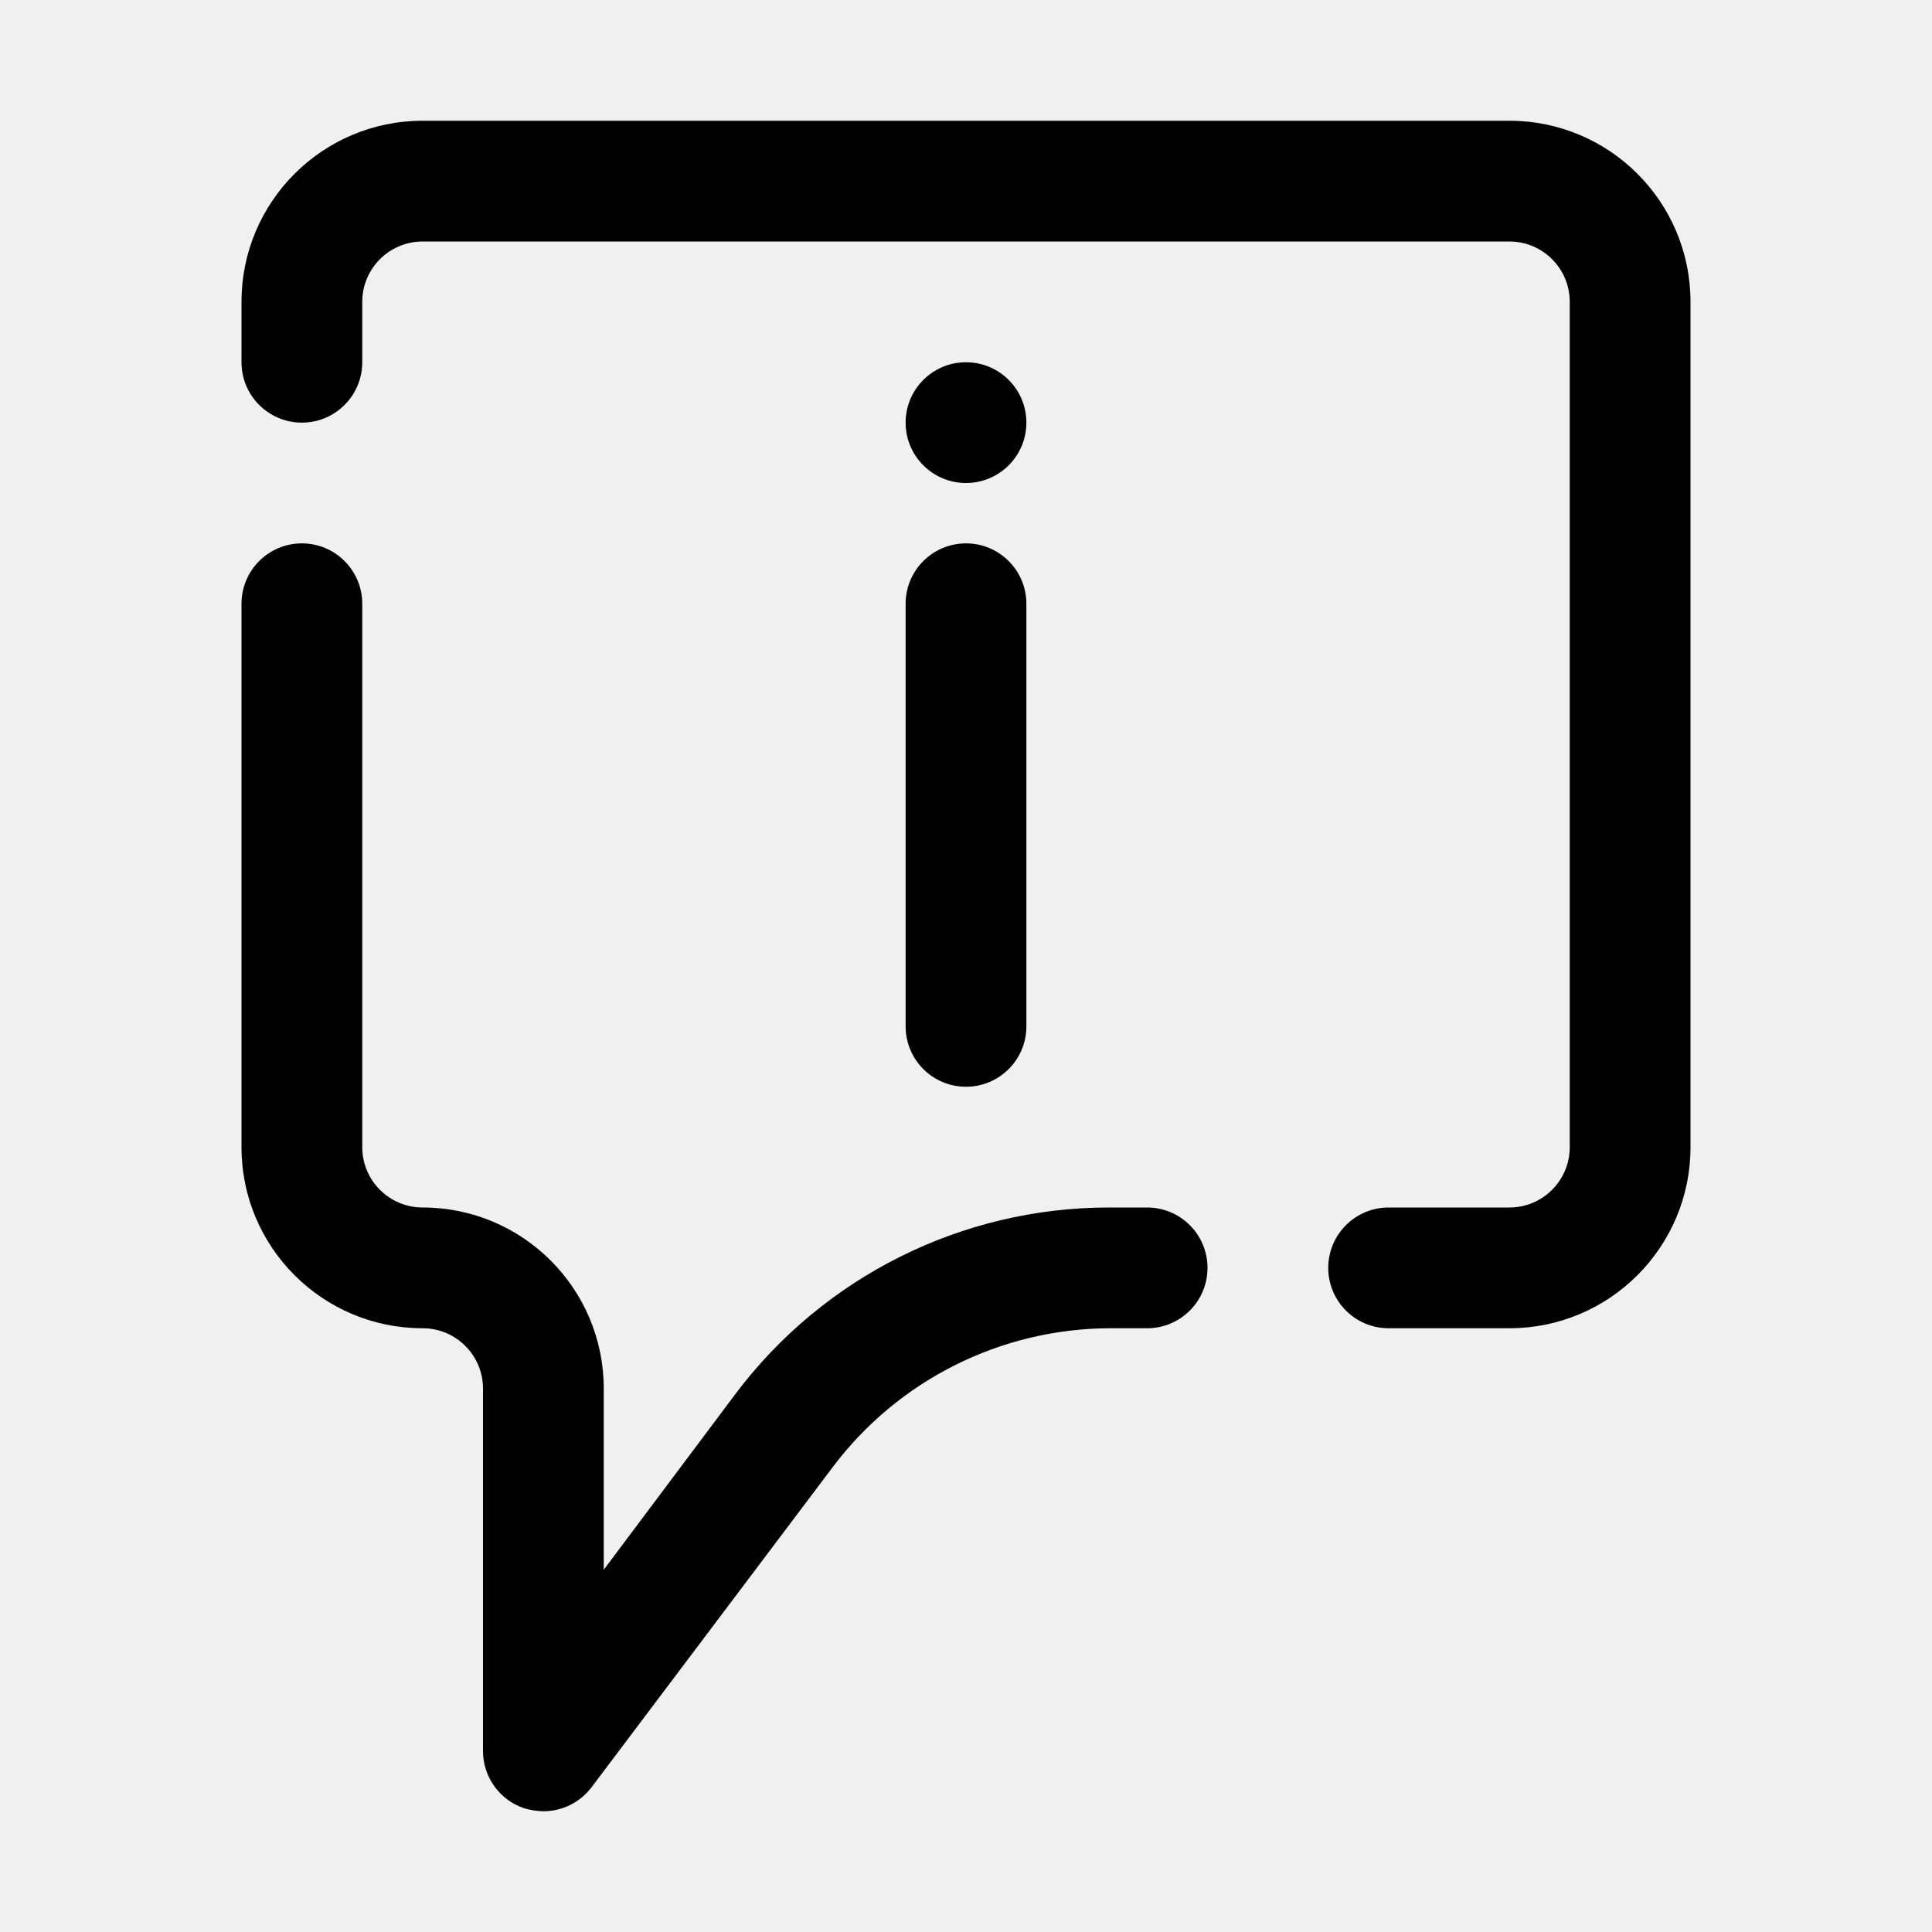
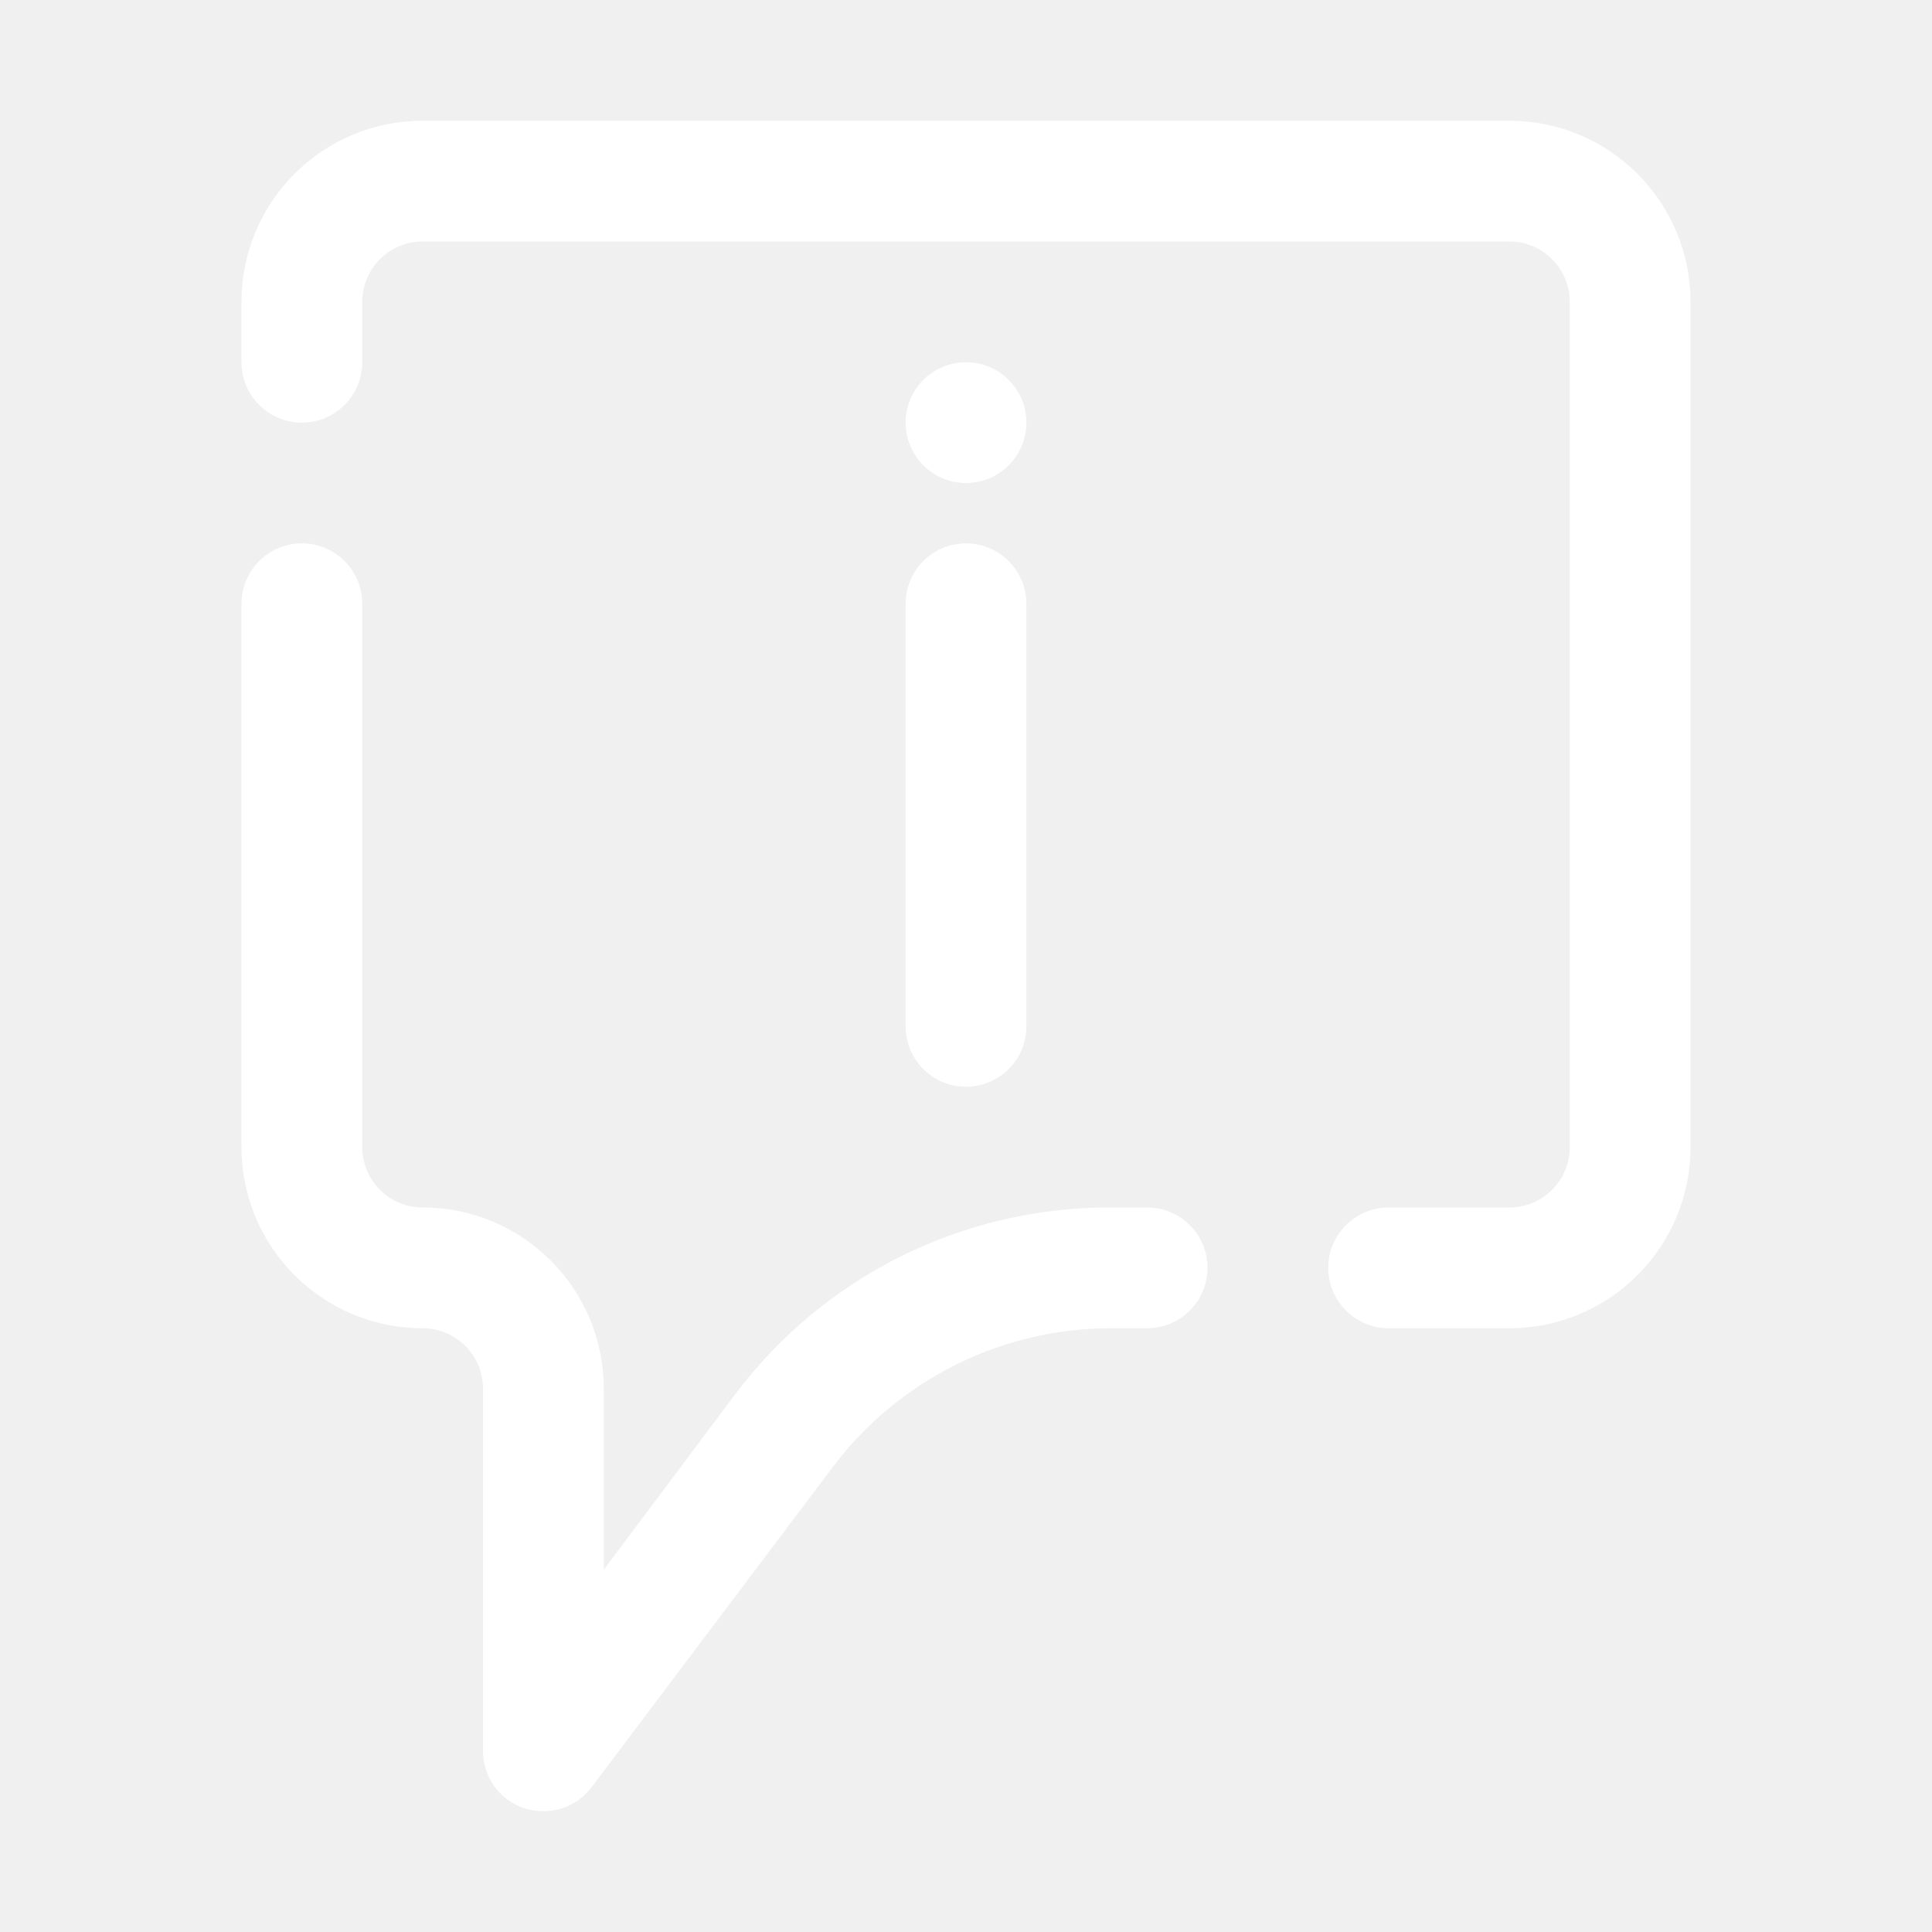
- <svg xmlns="http://www.w3.org/2000/svg" viewBox="0 0 32 32">
+ <svg xmlns="http://www.w3.org/2000/svg" fill="white" viewBox="0 0 32 32">
  <g id="information">
    <path d="M25,2H7A3,3,0,0,0,4,5V6A1,1,0,0,0,6,6V5A1,1,0,0,1,7,4H25a1,1,0,0,1,1,1V19a1,1,0,0,1-1,1H23a1,1,0,0,0,0,2h2a3,3,0,0,0,3-3V5A3,3,0,0,0,25,2Z" />
    <path d="M19,20h-.64a7.74,7.74,0,0,0-6.18,3.09L10,26V23a3,3,0,0,0-3-3,1,1,0,0,1-1-1V10a1,1,0,0,0-2,0v9a3,3,0,0,0,3,3,1,1,0,0,1,1,1v6a1,1,0,0,0,.68.95A1.19,1.19,0,0,0,9,30a1,1,0,0,0,.8-.4l4-5.31A5.77,5.77,0,0,1,18.36,22H19a1,1,0,0,0,0-2Z" />
    <path d="M15,17a1,1,0,0,0,2,0V10a1,1,0,0,0-2,0Z" />
    <path d="M16,8a1,1,0,0,0,0-2h0a1,1,0,1,0,0,2Z" />
  </g>
</svg>
